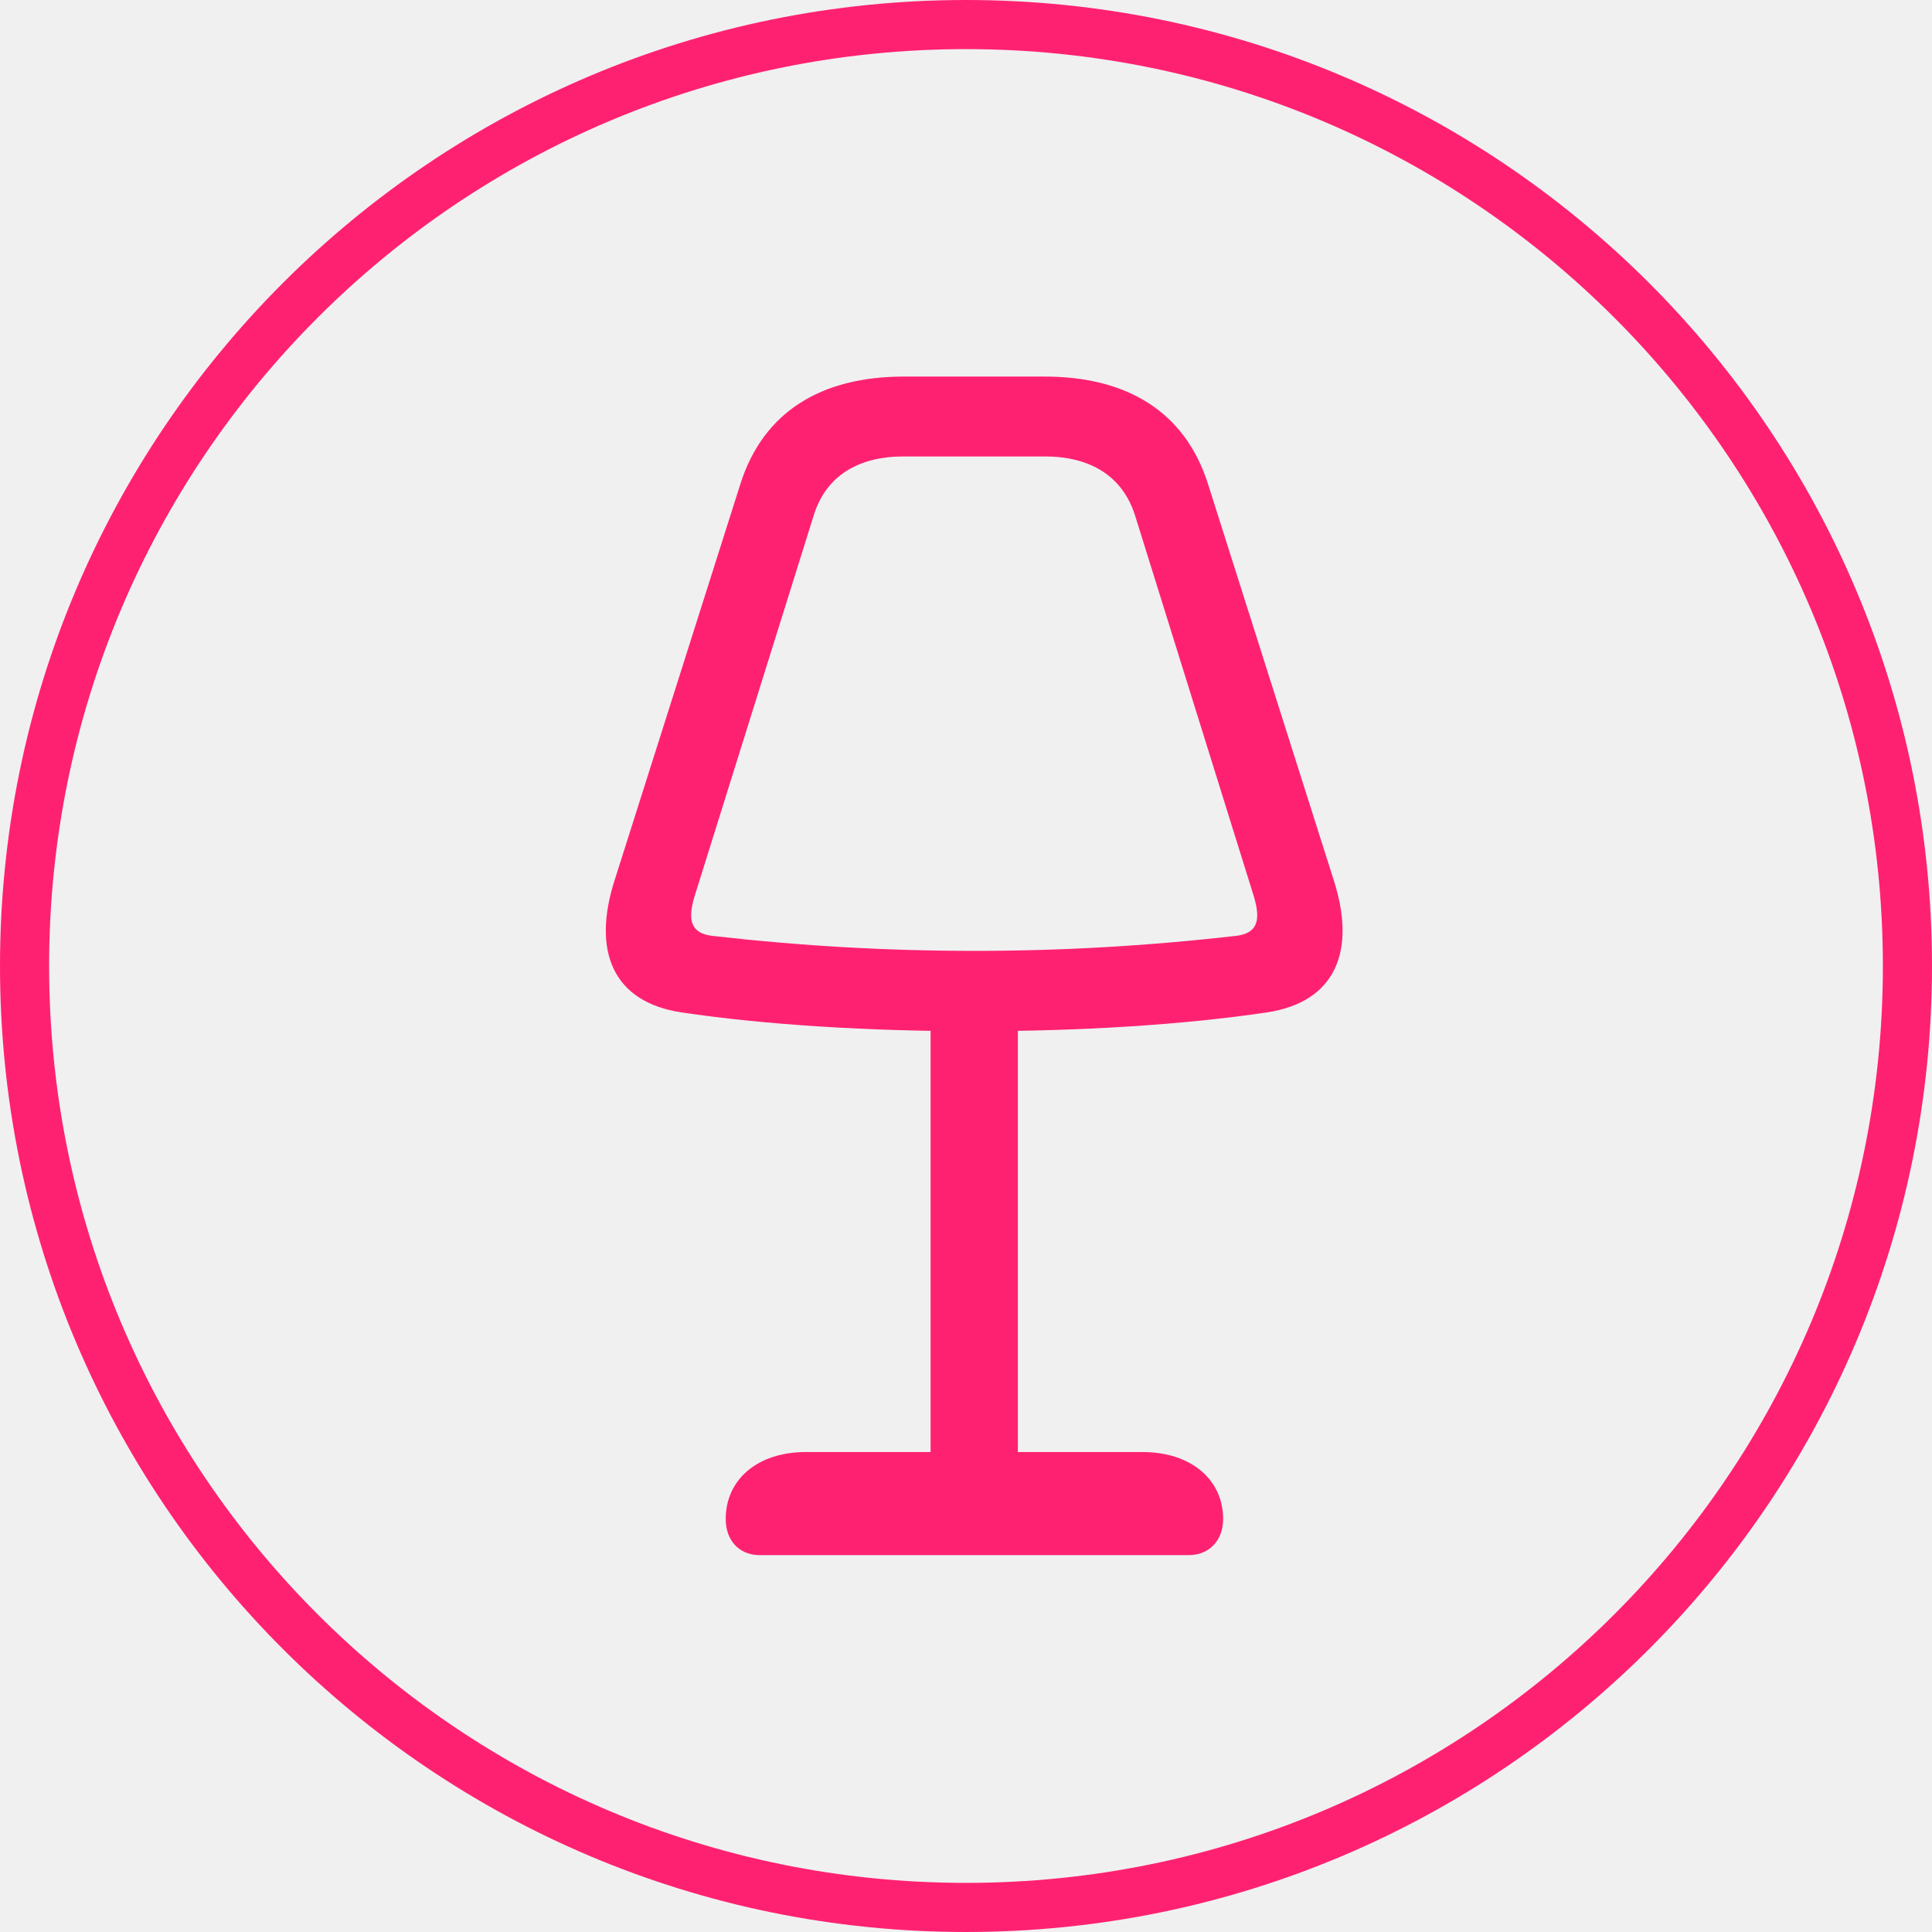
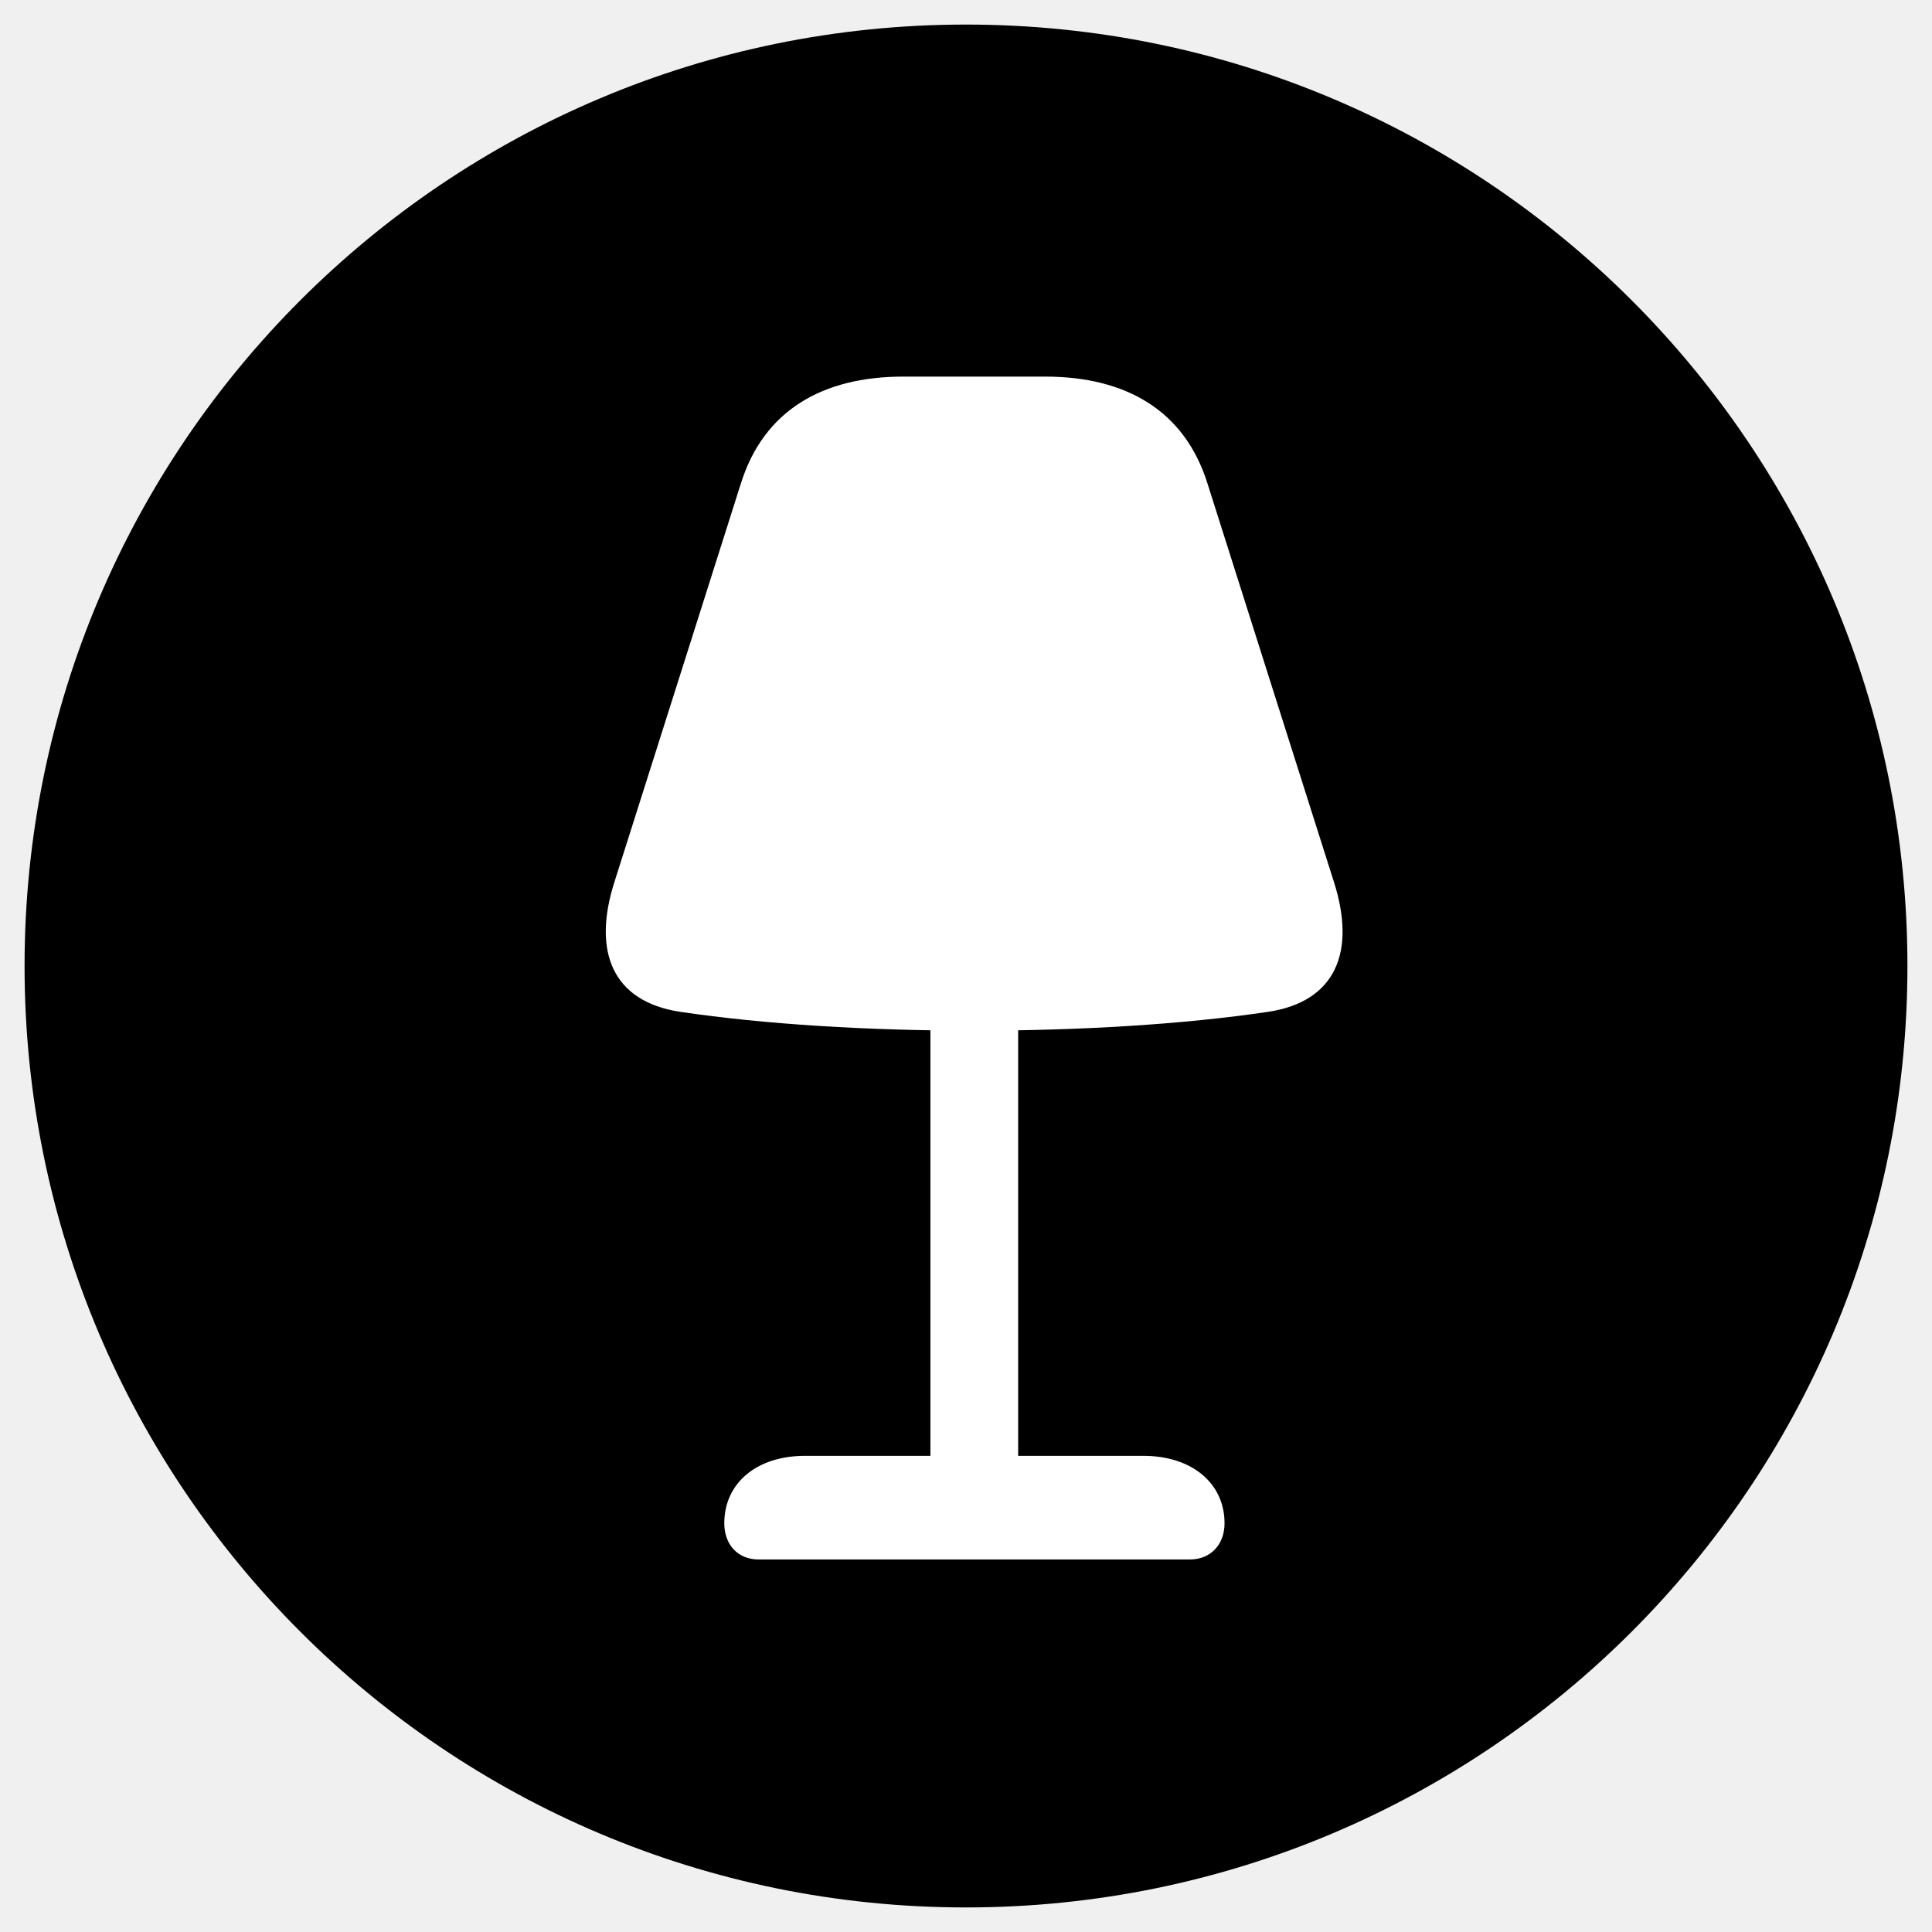
- <svg xmlns="http://www.w3.org/2000/svg" width="118" height="118" viewBox="0 0 118 118" fill="none">
-   <circle cx="59" cy="59" r="57.5" stroke="#FF2171" stroke-width="3" />
-   <path d="M59.512 62.983C65.912 62.983 72.206 62.602 77.381 61.834C81.549 61.206 82.864 58.114 81.456 53.744L73.785 29.575C72.374 25.102 68.774 23 63.811 23H55.189C50.226 23 46.626 25.102 45.215 29.575L37.544 53.744C36.136 58.114 37.451 61.206 41.619 61.834C46.794 62.602 53.087 62.983 59.512 62.983ZM59.512 58.076C54.175 58.076 49.002 57.782 43.556 57.166C42.161 57.019 41.987 56.177 42.427 54.724L49.698 31.481C50.448 29.051 52.436 27.878 55.189 27.878H63.811C66.564 27.878 68.552 29.051 69.325 31.481L76.573 54.724C77.013 56.177 76.839 57.019 75.444 57.166C69.998 57.782 64.825 58.076 59.512 58.076ZM56.836 60.82V92.95H62.169V60.82H56.836ZM46.395 94.982H72.605C73.852 94.982 74.705 94.084 74.705 92.779C74.705 90.363 72.735 88.685 69.775 88.685H49.225C46.265 88.685 44.324 90.363 44.324 92.779C44.324 94.084 45.148 94.982 46.395 94.982Z" fill="#FF2171" />
+ <svg xmlns="http://www.w3.org/2000/svg" version="1.1" width="28" height="28">
+   <svg width="28" height="28" viewBox="0 0 28 28" fill="none">
+     <path d="M14 27.644C21.535 27.644 27.644 21.535 27.644 14C27.644 6.465 21.535 0.356 14 0.356C6.465 0.356 0.356 6.465 0.356 14C0.356 21.535 6.465 27.644 14 27.644Z" fill="black" />
+     <g filter="url(#filter0_d_16_11)">
+       <path d="M14.122 14.937C15.653 14.937 17.152 14.846 18.38 14.664C19.355 14.517 19.66 13.798 19.329 12.772L17.499 7.005C17.167 5.949 16.318 5.458 15.146 5.458H13.091C11.919 5.458 11.07 5.949 10.738 7.005L8.908 12.772C8.577 13.798 8.882 14.517 9.857 14.664C11.085 14.846 12.586 14.937 14.122 14.937ZM13.484 14.451V22.117H14.756V14.451H13.484ZM10.993 22.601H17.245C17.543 22.601 17.747 22.387 17.747 22.076C17.747 21.499 17.277 21.099 16.569 21.099H11.668C10.96 21.099 10.497 21.499 10.497 22.076C10.497 22.387 10.694 22.601 10.993 22.601Z" fill="white" />
+     </g>
+     <defs>
+       <filter id="SvgjsFilter1000" x="4.78" y="2.458" width="18.678" height="25.144" filterUnits="userSpaceOnUse" color-interpolation-filters="sRGB">
+         <feFlood flood-opacity="0" result="BackgroundImageFix" />
+         <feColorMatrix in="SourceAlpha" type="matrix" values="0 0 0 0 0 0 0 0 0 0 0 0 0 0 0 0 0 0 127 0" result="hardAlpha" />
+         <feOffset dy="1" />
+         <feGaussianBlur stdDeviation="2" />
+         <feComposite in2="hardAlpha" operator="out" />
+         <feColorMatrix type="matrix" values="0 0 0 0 1 0 0 0 0 1 0 0 0 0 1 0 0 0 0.25 0" />
+         <feBlend mode="normal" in2="BackgroundImageFix" result="effect1_dropShadow_16_11" />
+         <feBlend mode="normal" in="SourceGraphic" in2="effect1_dropShadow_16_11" result="shape" />
+       </filter>
+     </defs>
+   </svg>
+   <style>@media (prefers-color-scheme: light) { :root { filter: none; } }
+ @media (prefers-color-scheme: dark) { :root { filter: none; } }
+ </style>
</svg>
